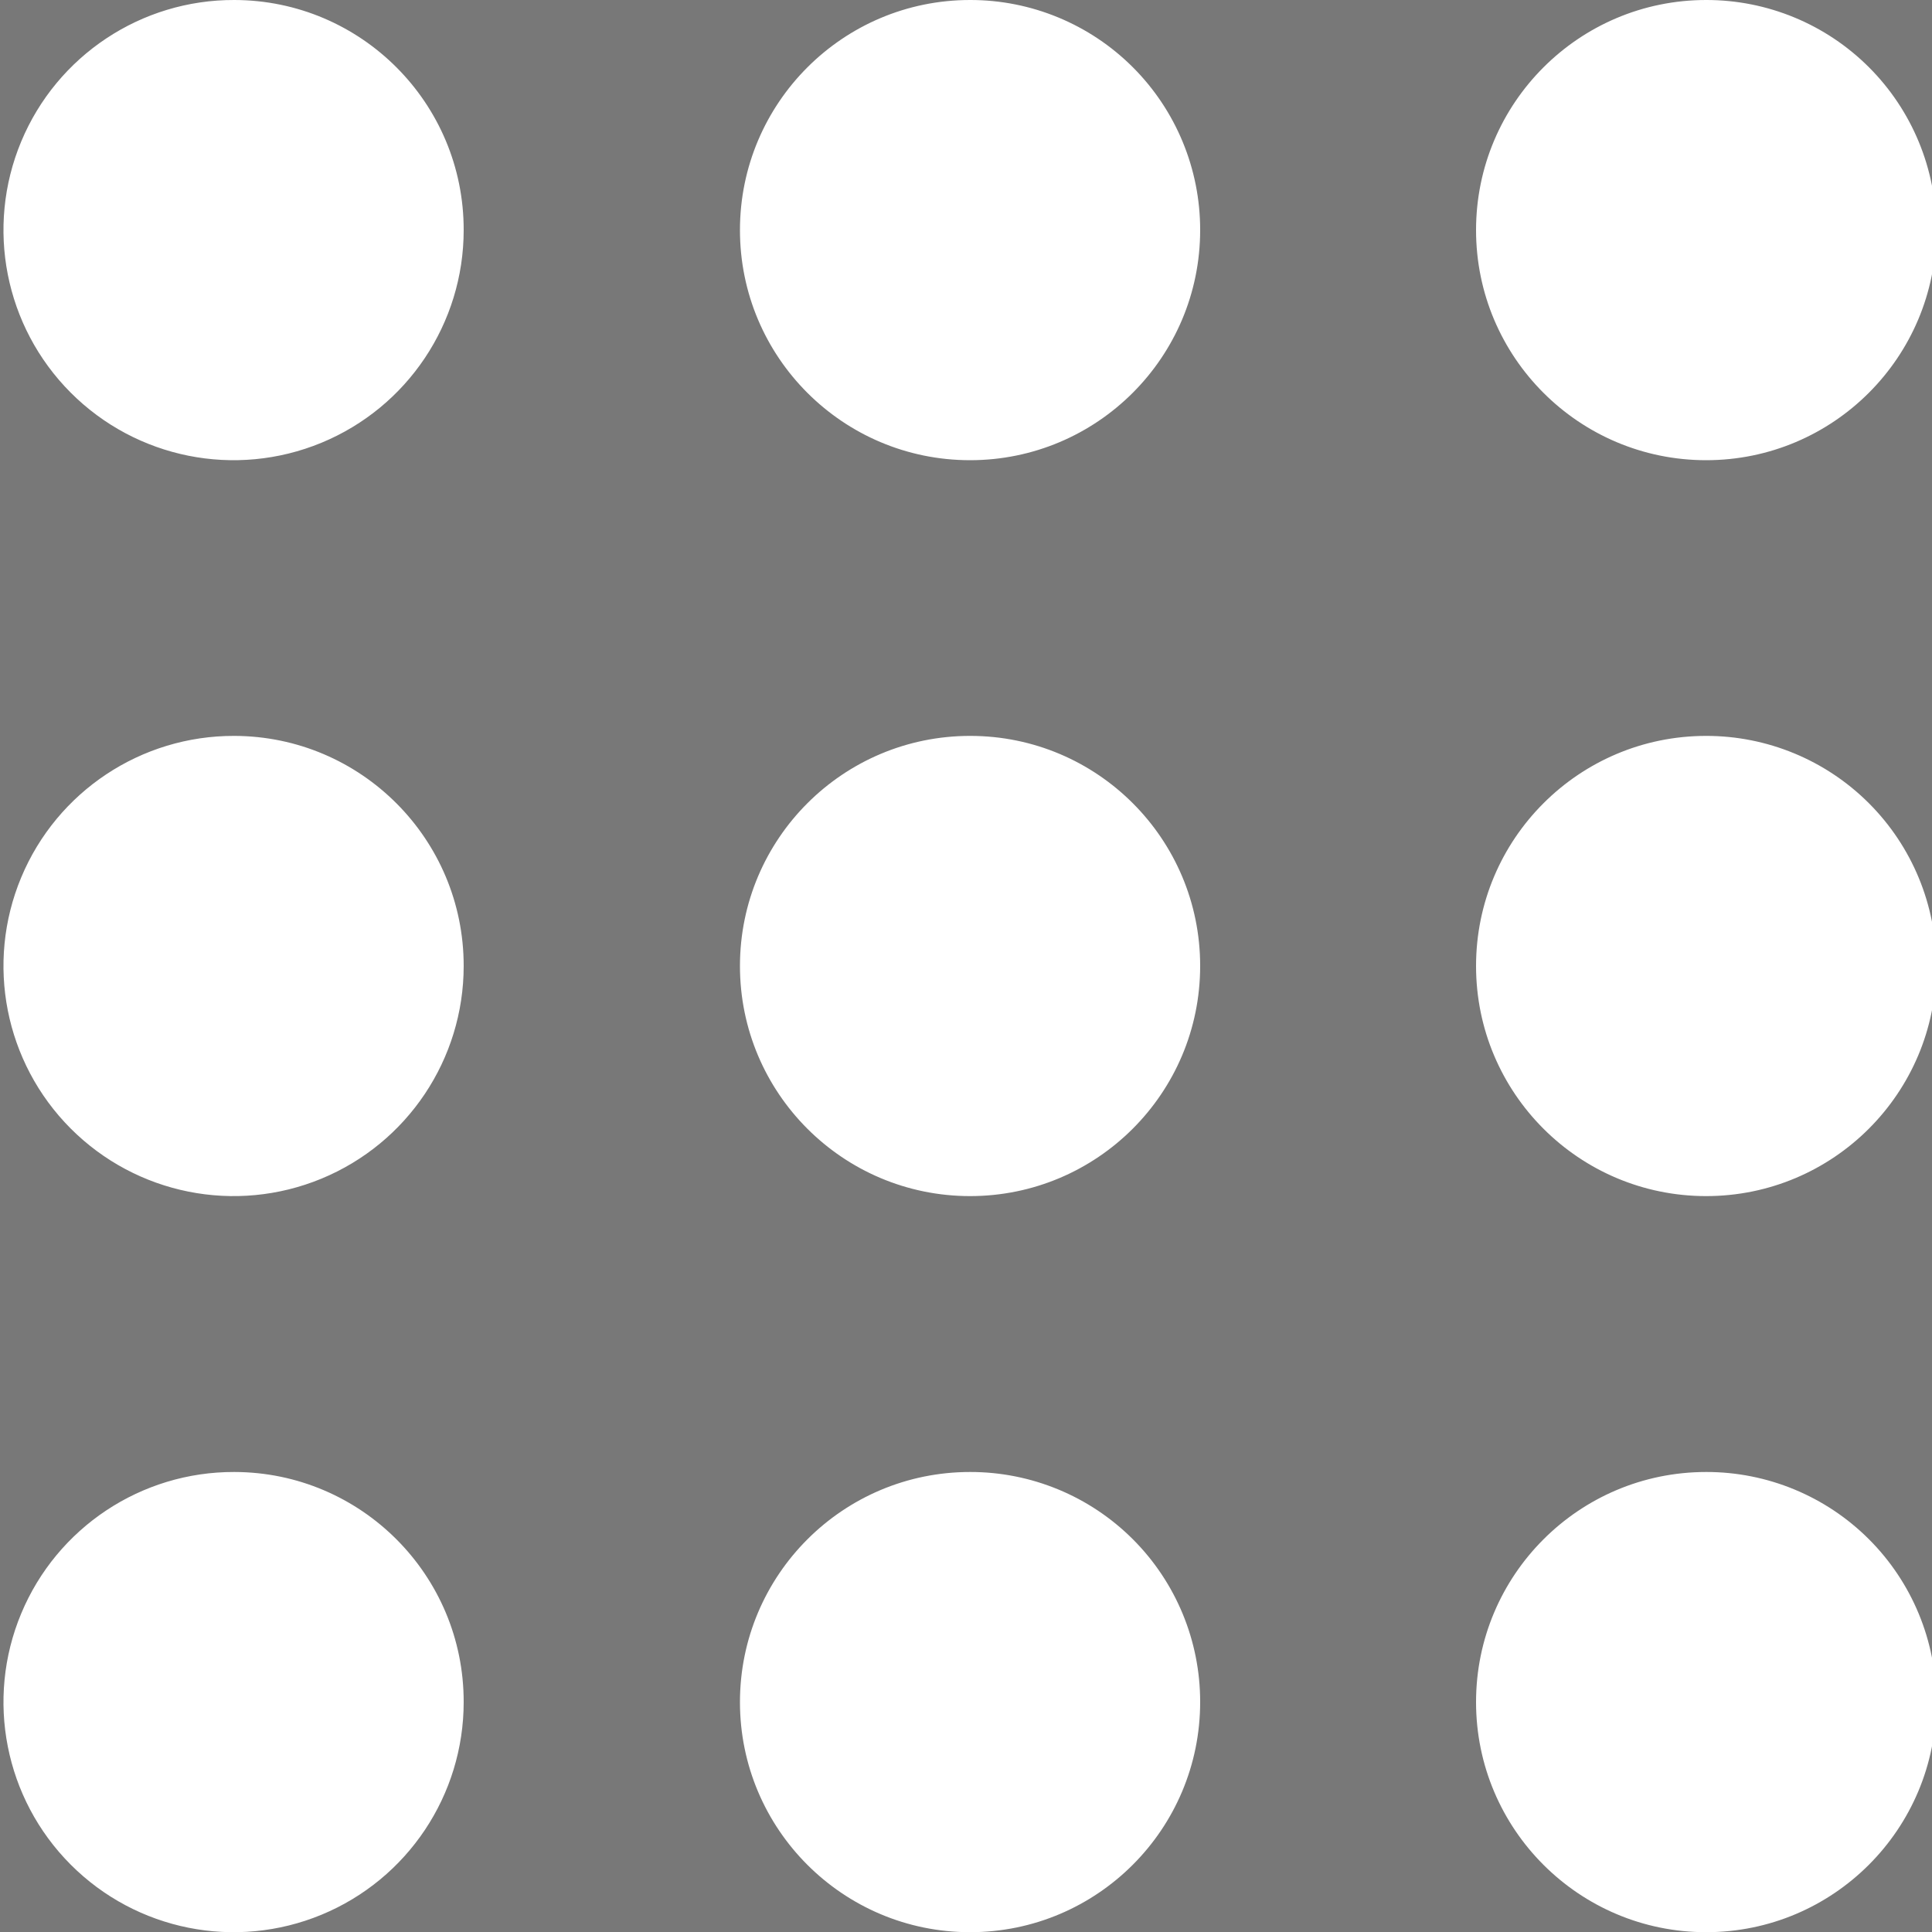
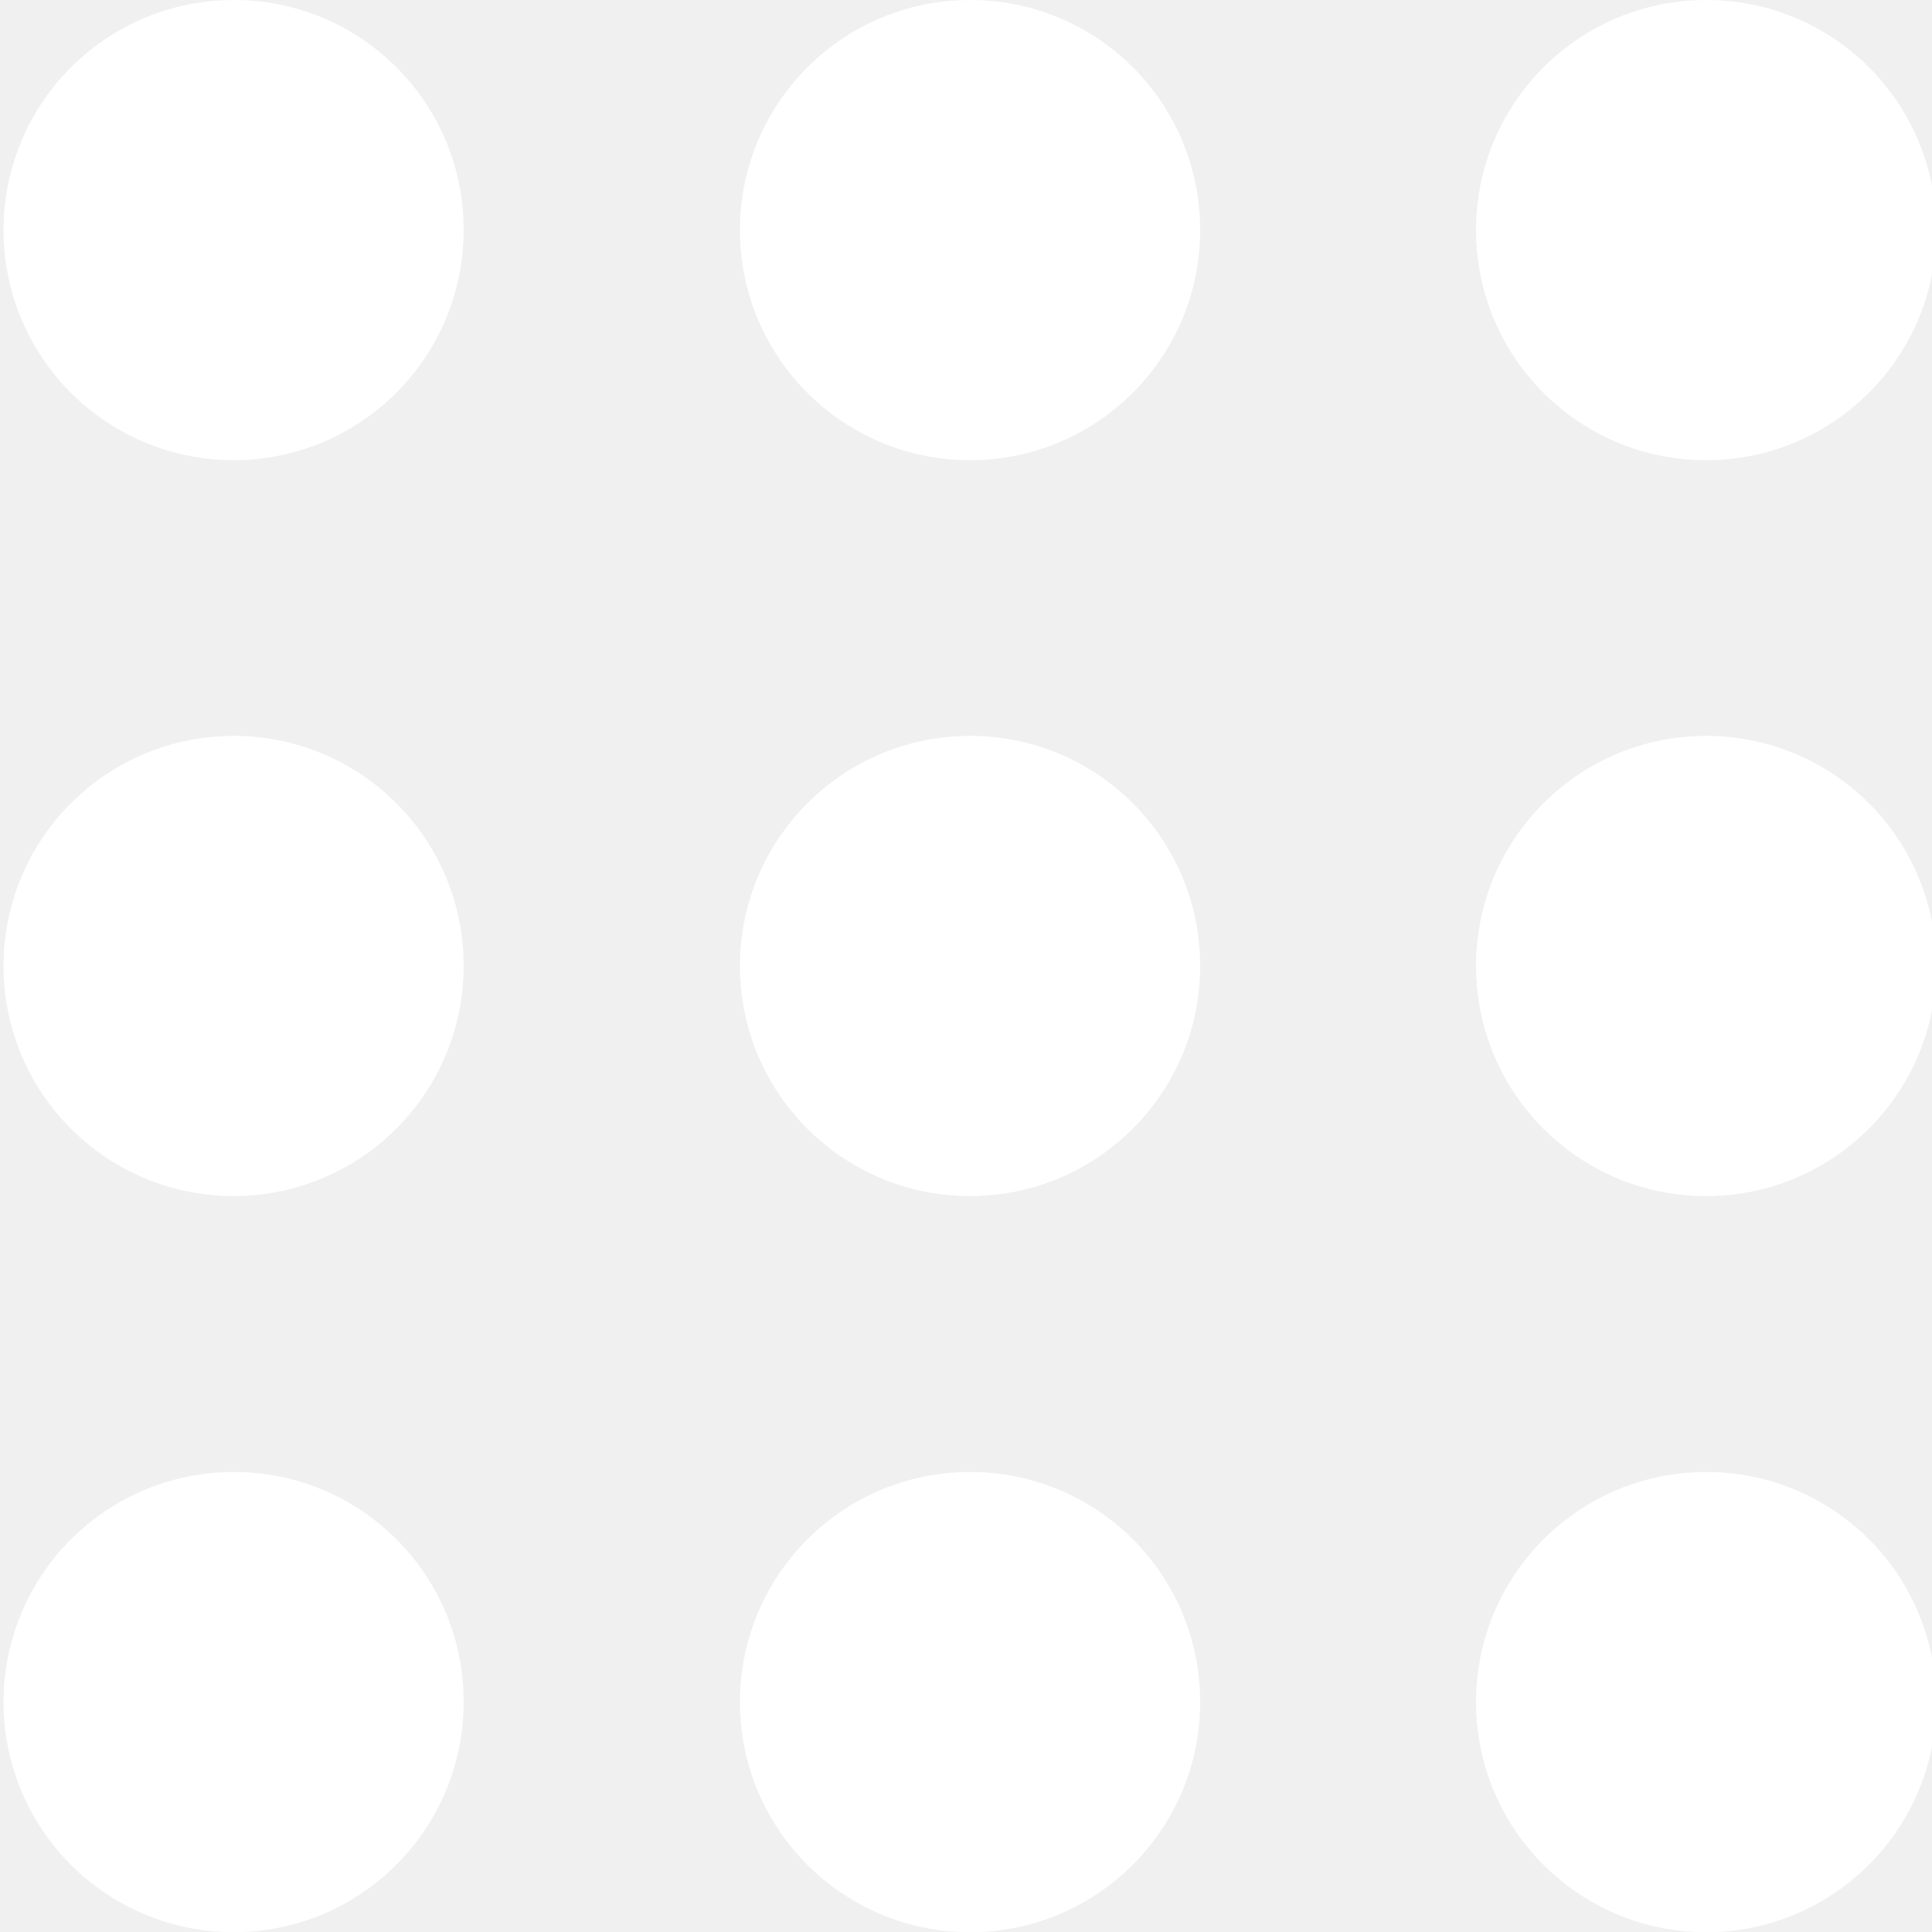
<svg xmlns="http://www.w3.org/2000/svg" id="Layer_1" data-name="Layer 1" viewBox="0 0 100 100">
-   <rect width="531.56" height="512" opacity="0.5" />
  <g id="surface1">
    <path d="M12.13,0A11.91,11.91,0,1,0,24,11.91,11.89,11.89,0,0,0,12.13,0ZM50.22,0a11.91,11.91,0,1,0,11.9,11.91A11.89,11.89,0,0,0,50.22,0ZM88.31,0a11.91,11.91,0,1,0,11.91,11.91A11.89,11.89,0,0,0,88.31,0ZM12.13,38.09A11.91,11.91,0,1,0,24,50,11.9,11.9,0,0,0,12.13,38.09Zm38.09,0A11.91,11.91,0,1,0,62.12,50,11.9,11.9,0,0,0,50.22,38.09Zm38.09,0A11.91,11.91,0,1,0,100.22,50,11.9,11.9,0,0,0,88.31,38.09ZM12.13,76.19A11.91,11.91,0,1,0,24,88.09,11.89,11.89,0,0,0,12.13,76.19Zm38.09,0a11.91,11.91,0,1,0,11.9,11.9A11.89,11.89,0,0,0,50.22,76.19Zm38.09,0a11.91,11.91,0,1,0,11.91,11.9A11.89,11.89,0,0,0,88.31,76.19Z" fill="#fff" />
  </g>
</svg>
